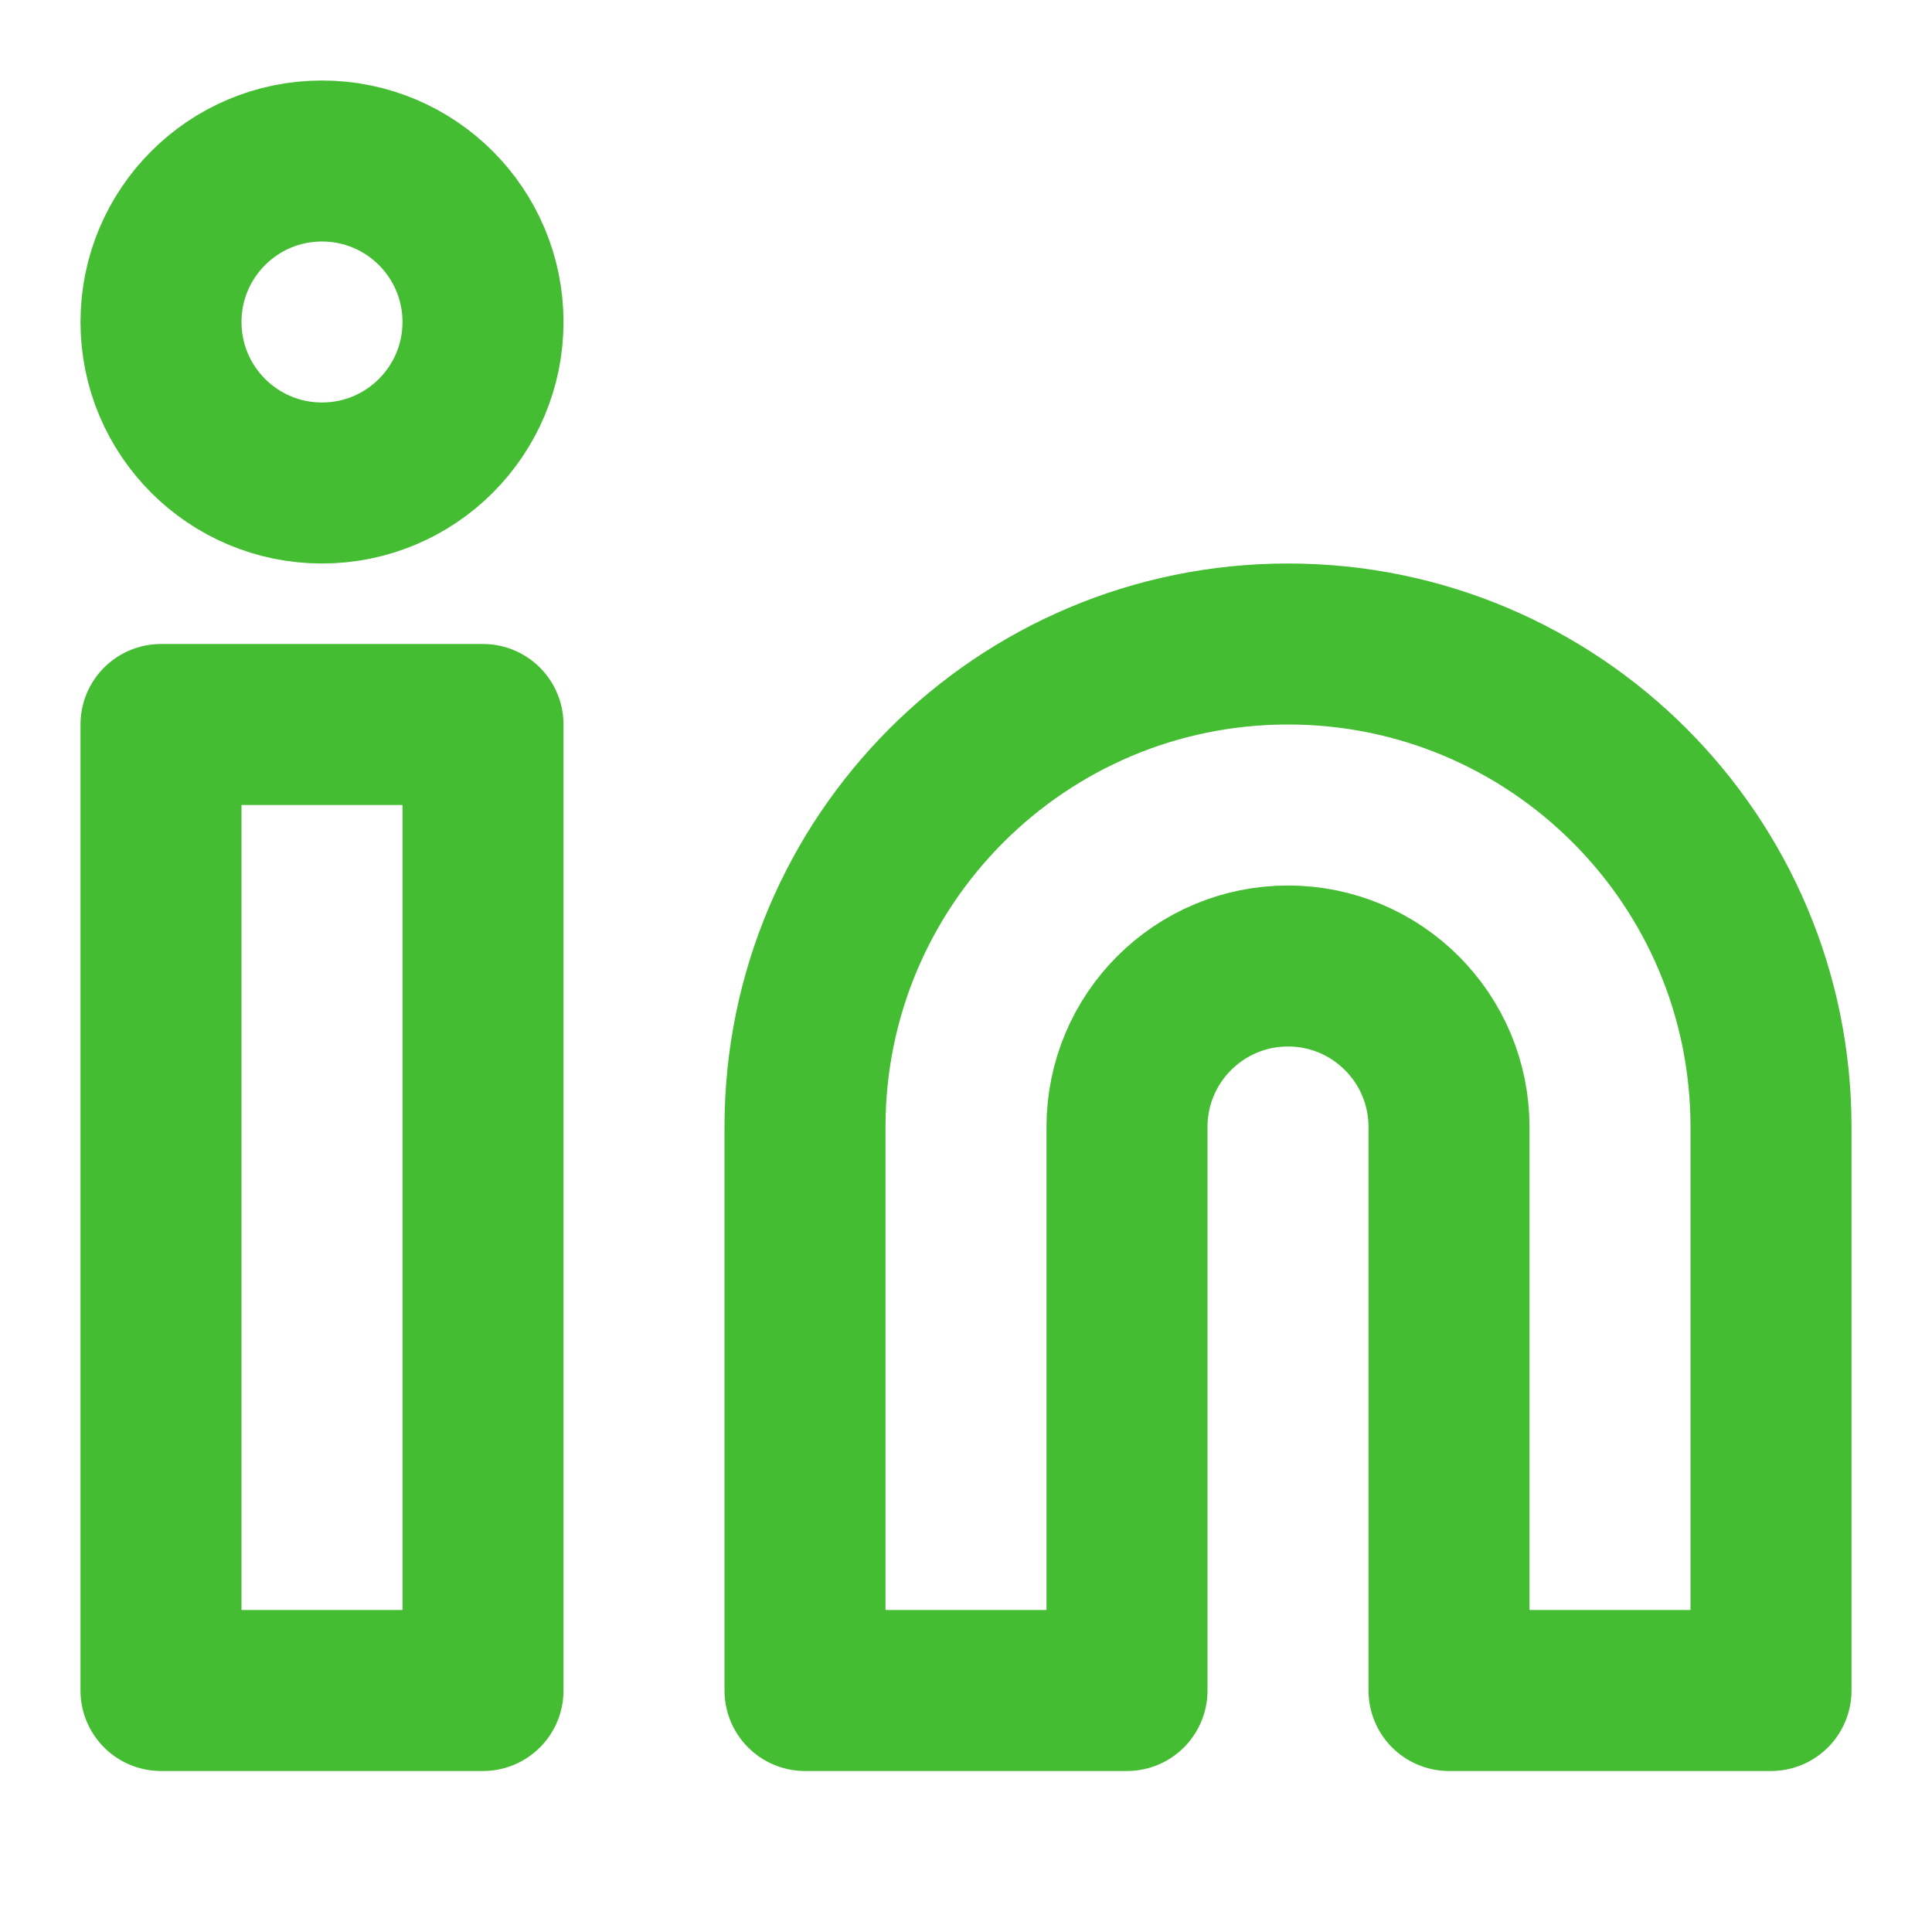
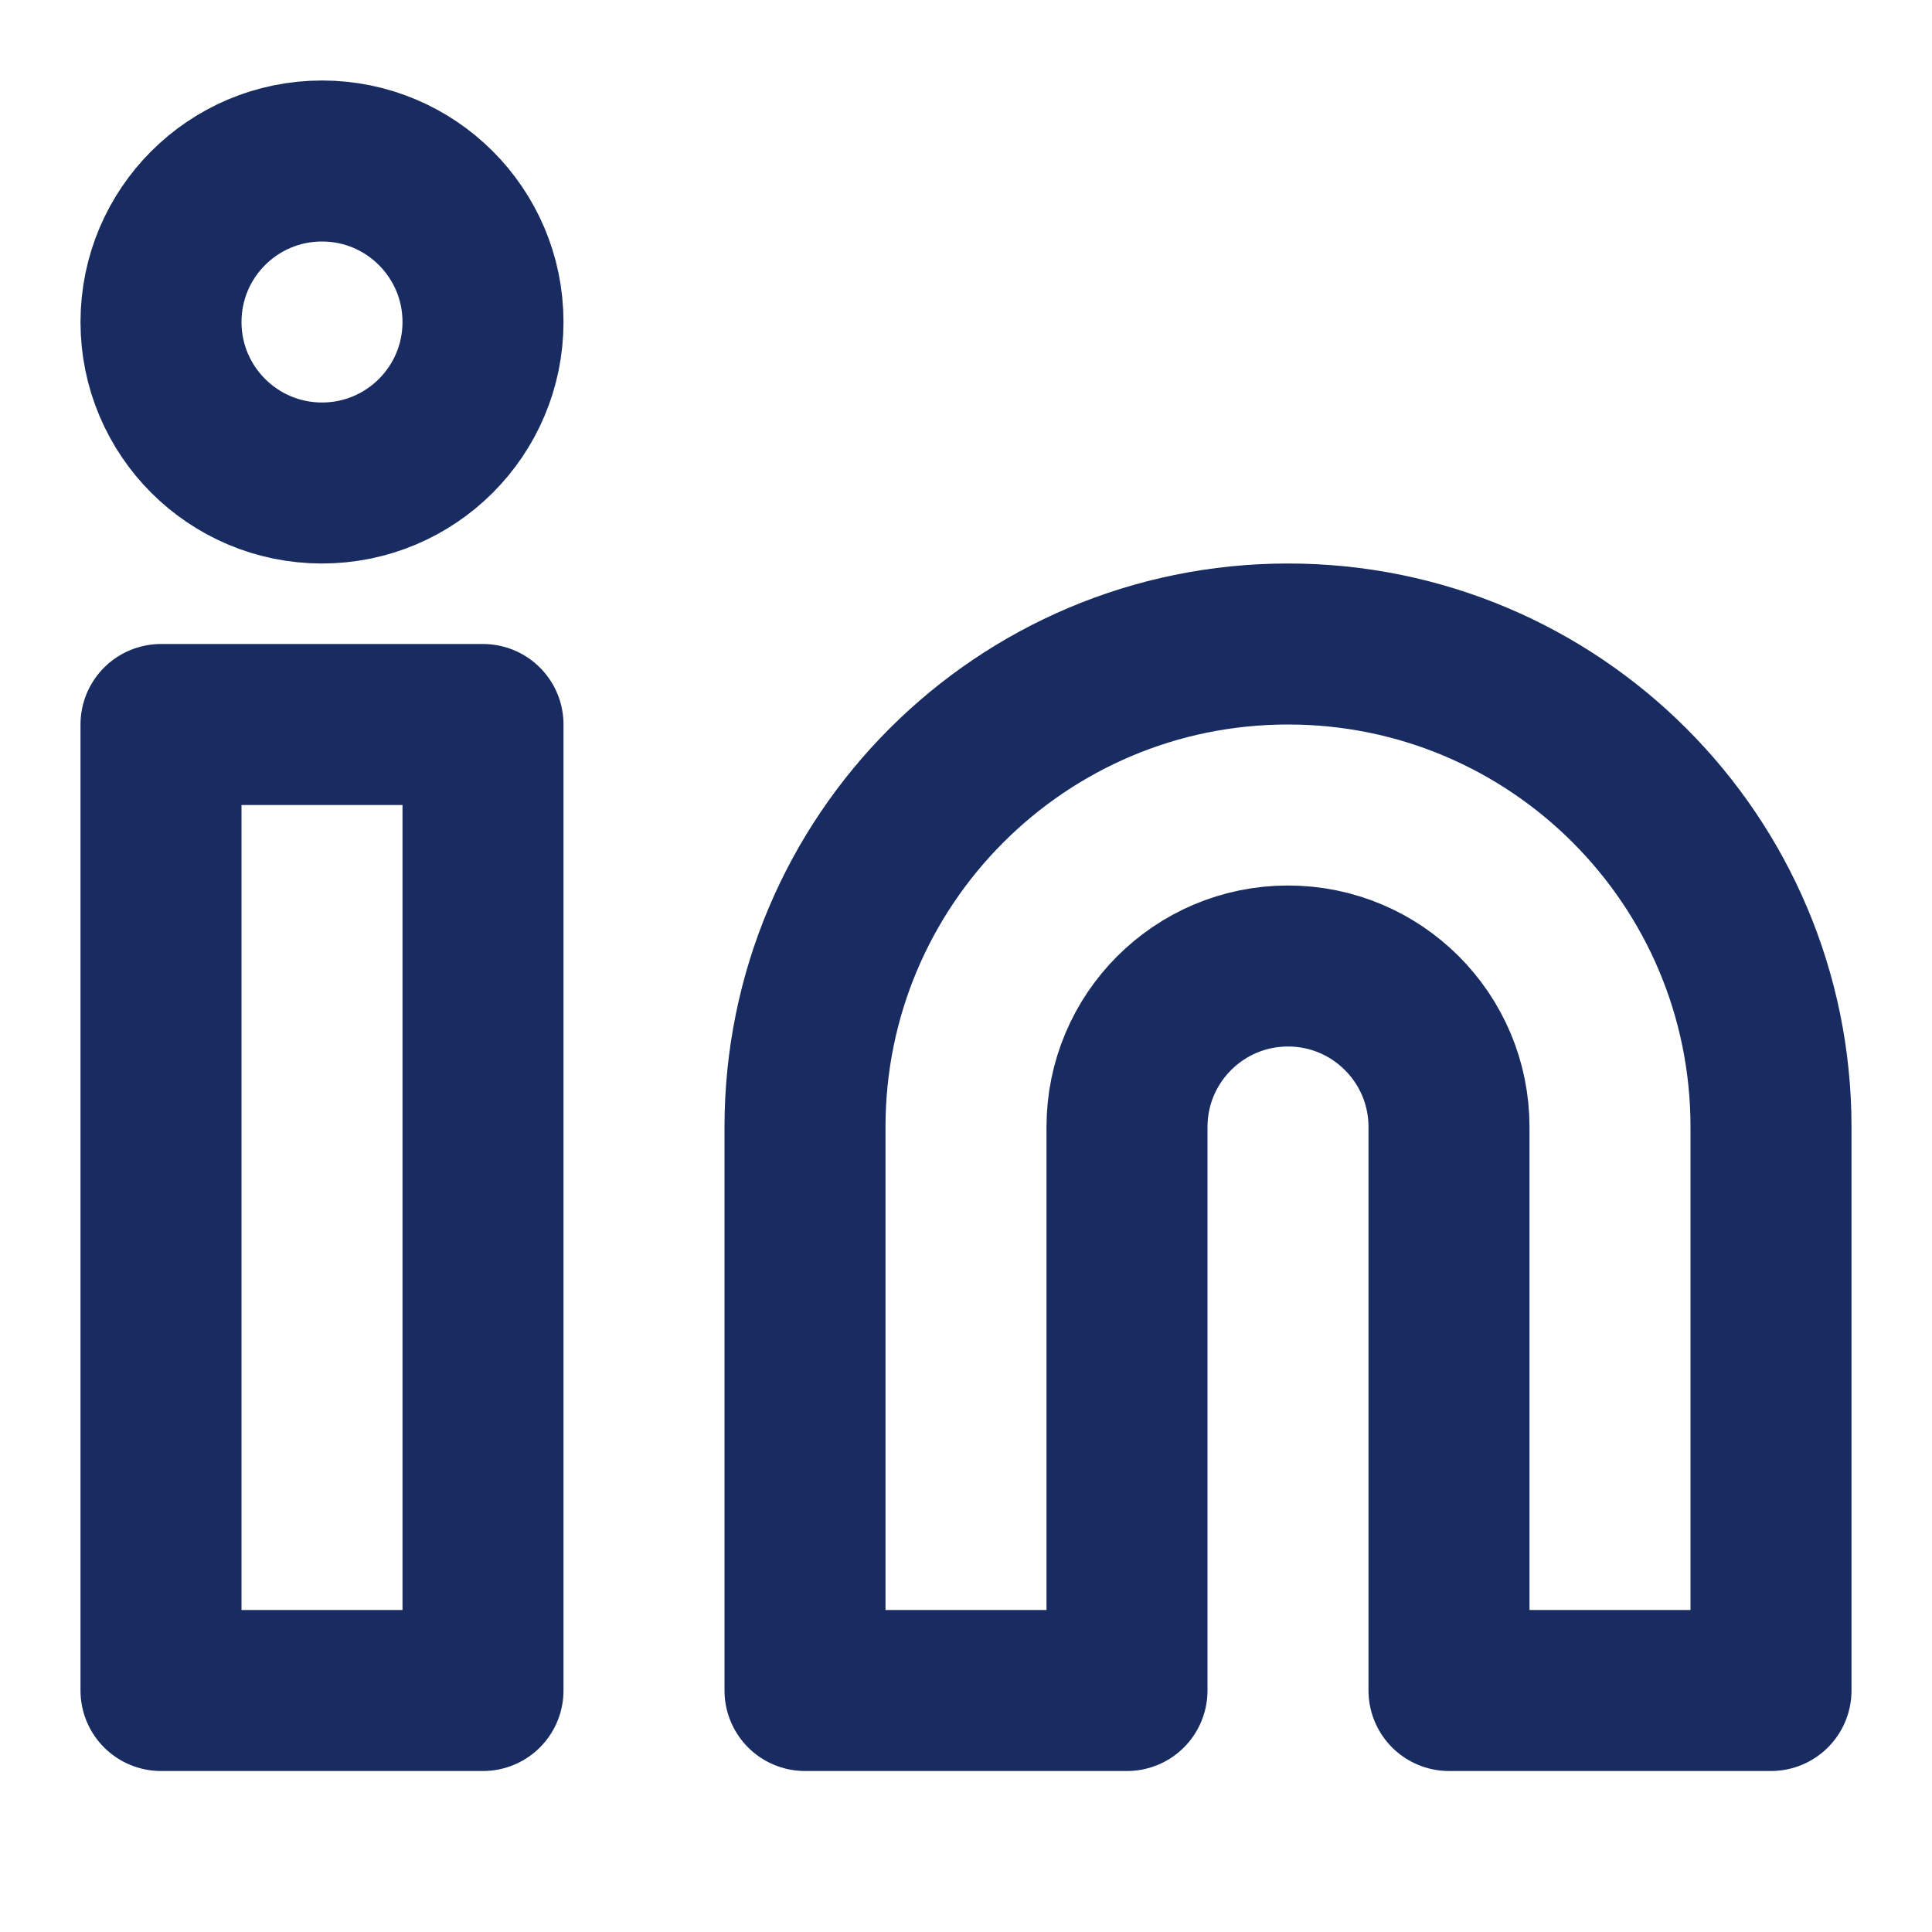
- <svg xmlns="http://www.w3.org/2000/svg" width="24" height="24" viewBox="0 0 24 24" fill="none" stroke="#44bd32" stroke-width="2" stroke-linecap="round" stroke-linejoin="round" class="feather feather-linkedin">
+ <svg xmlns="http://www.w3.org/2000/svg" width="24" height="24" viewBox="0 0 24 24" fill="none" stroke="#182c61" stroke-width="2" stroke-linecap="round" stroke-linejoin="round" class="feather feather-linkedin">
  <path d="M16 8a6 6 0 0 1 6 6v7h-4v-7a2 2 0 0 0-2-2 2 2 0 0 0-2 2v7h-4v-7a6 6 0 0 1 6-6z" />
  <rect x="2" y="9" width="4" height="12" />
  <circle cx="4" cy="4" r="2" />
</svg>
